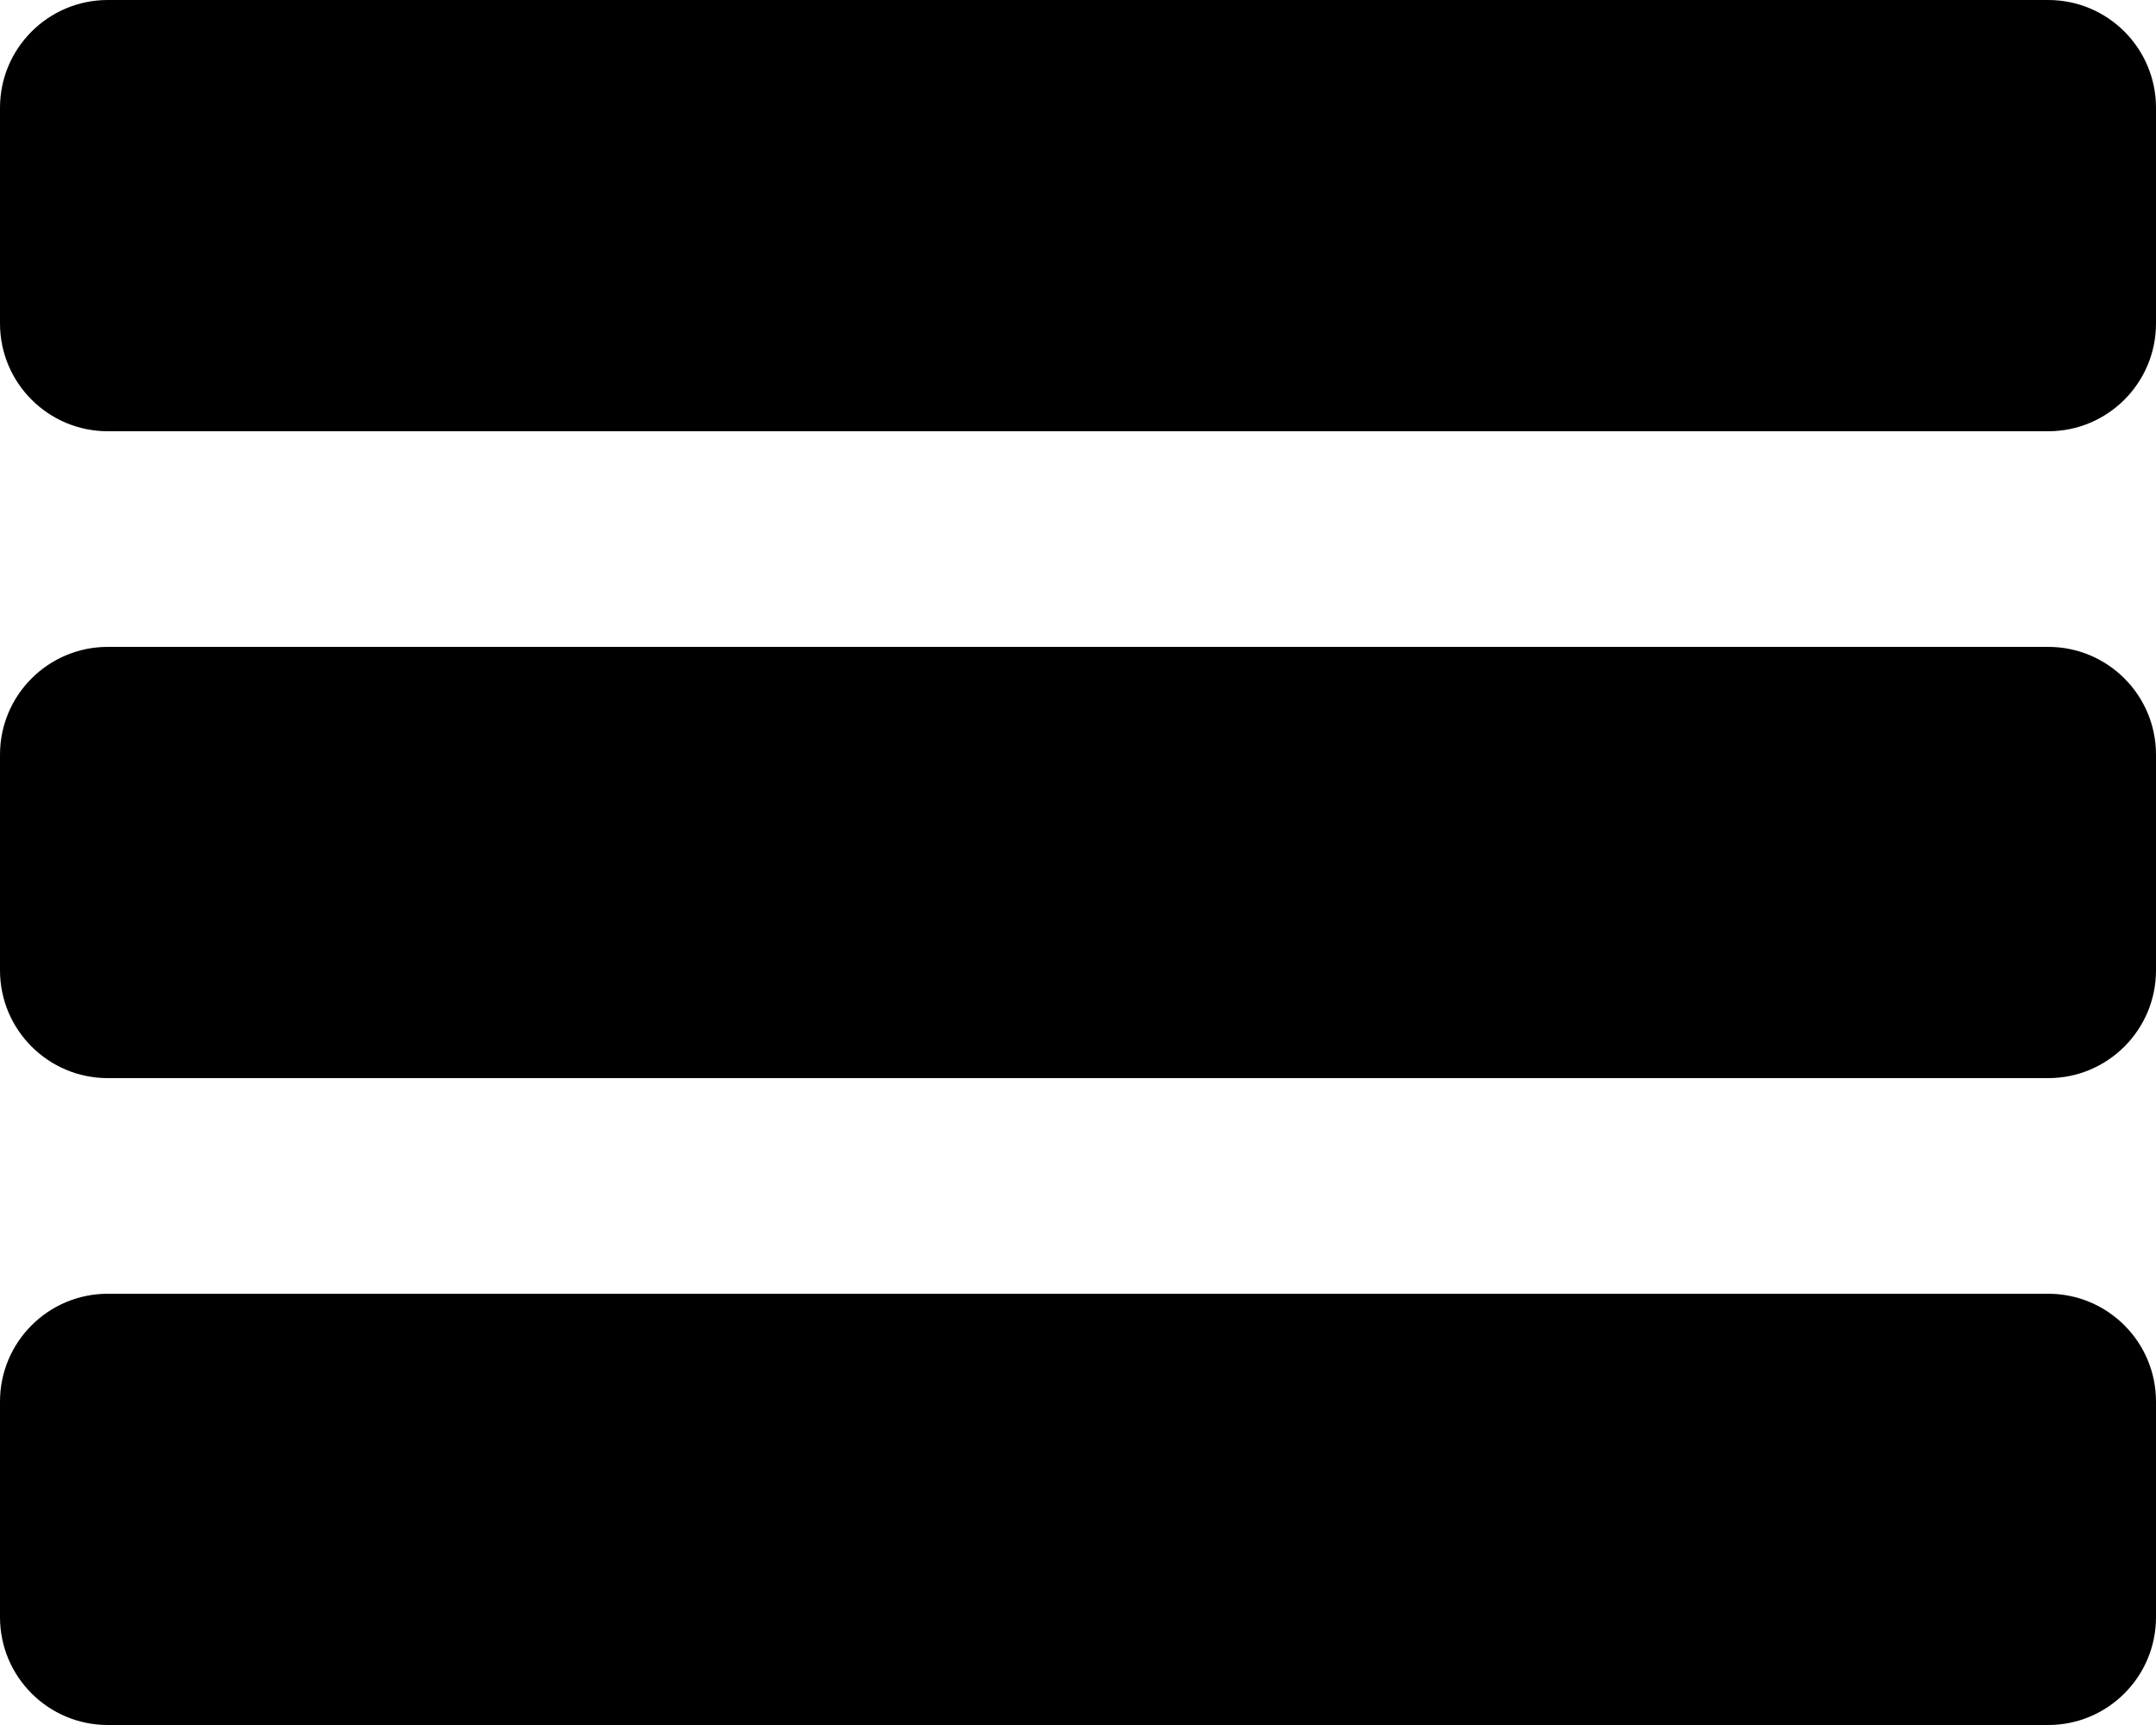
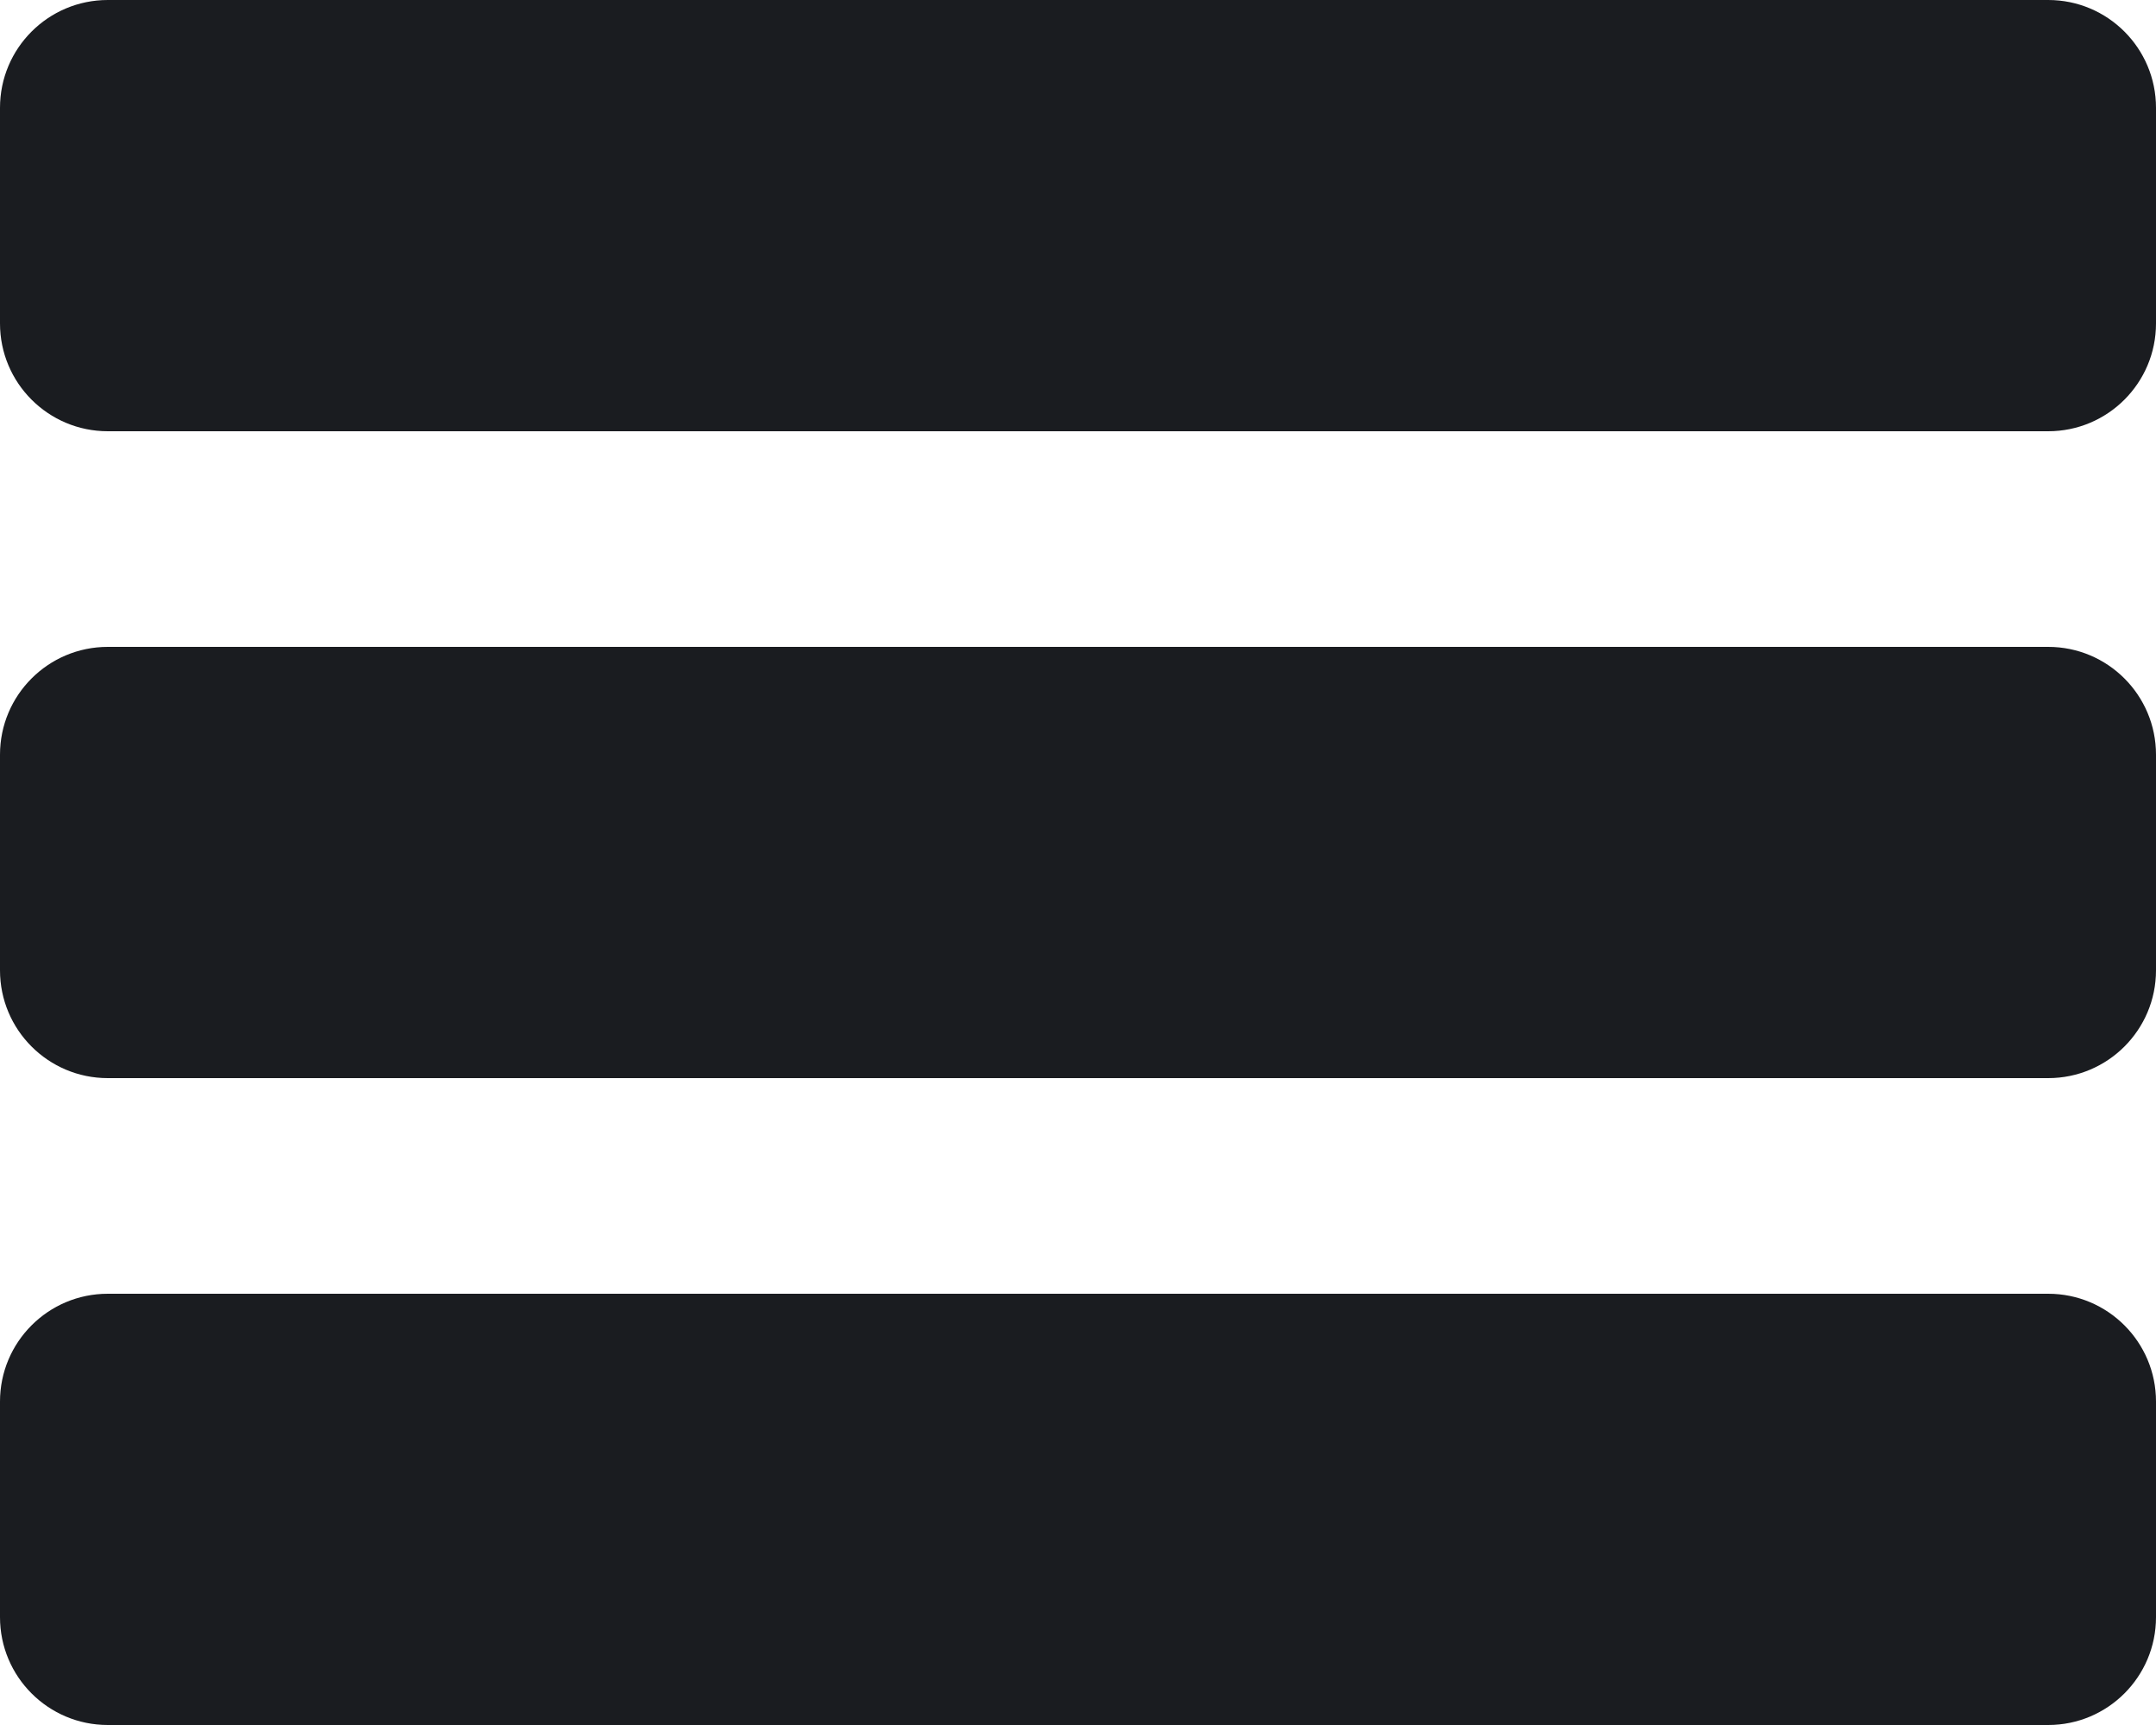
<svg xmlns="http://www.w3.org/2000/svg" width="50" height="40" viewBox="0 0 50 40" fill="none">
-   <rect width="50" height="10" rx="2.5" fill="black" />
-   <rect y="15" width="50" height="10" rx="2.5" fill="black" />
-   <rect y="30" width="50" height="10" rx="2.5" fill="black" />
+   <rect width="50" height="10" rx="2.5" fill="#1a1c20" />
+   <rect y="15" width="50" height="10" rx="2.5" fill="#1a1c20" />
+   <rect y="30" width="50" height="10" rx="2.5" fill="#1a1c20" />
</svg>
